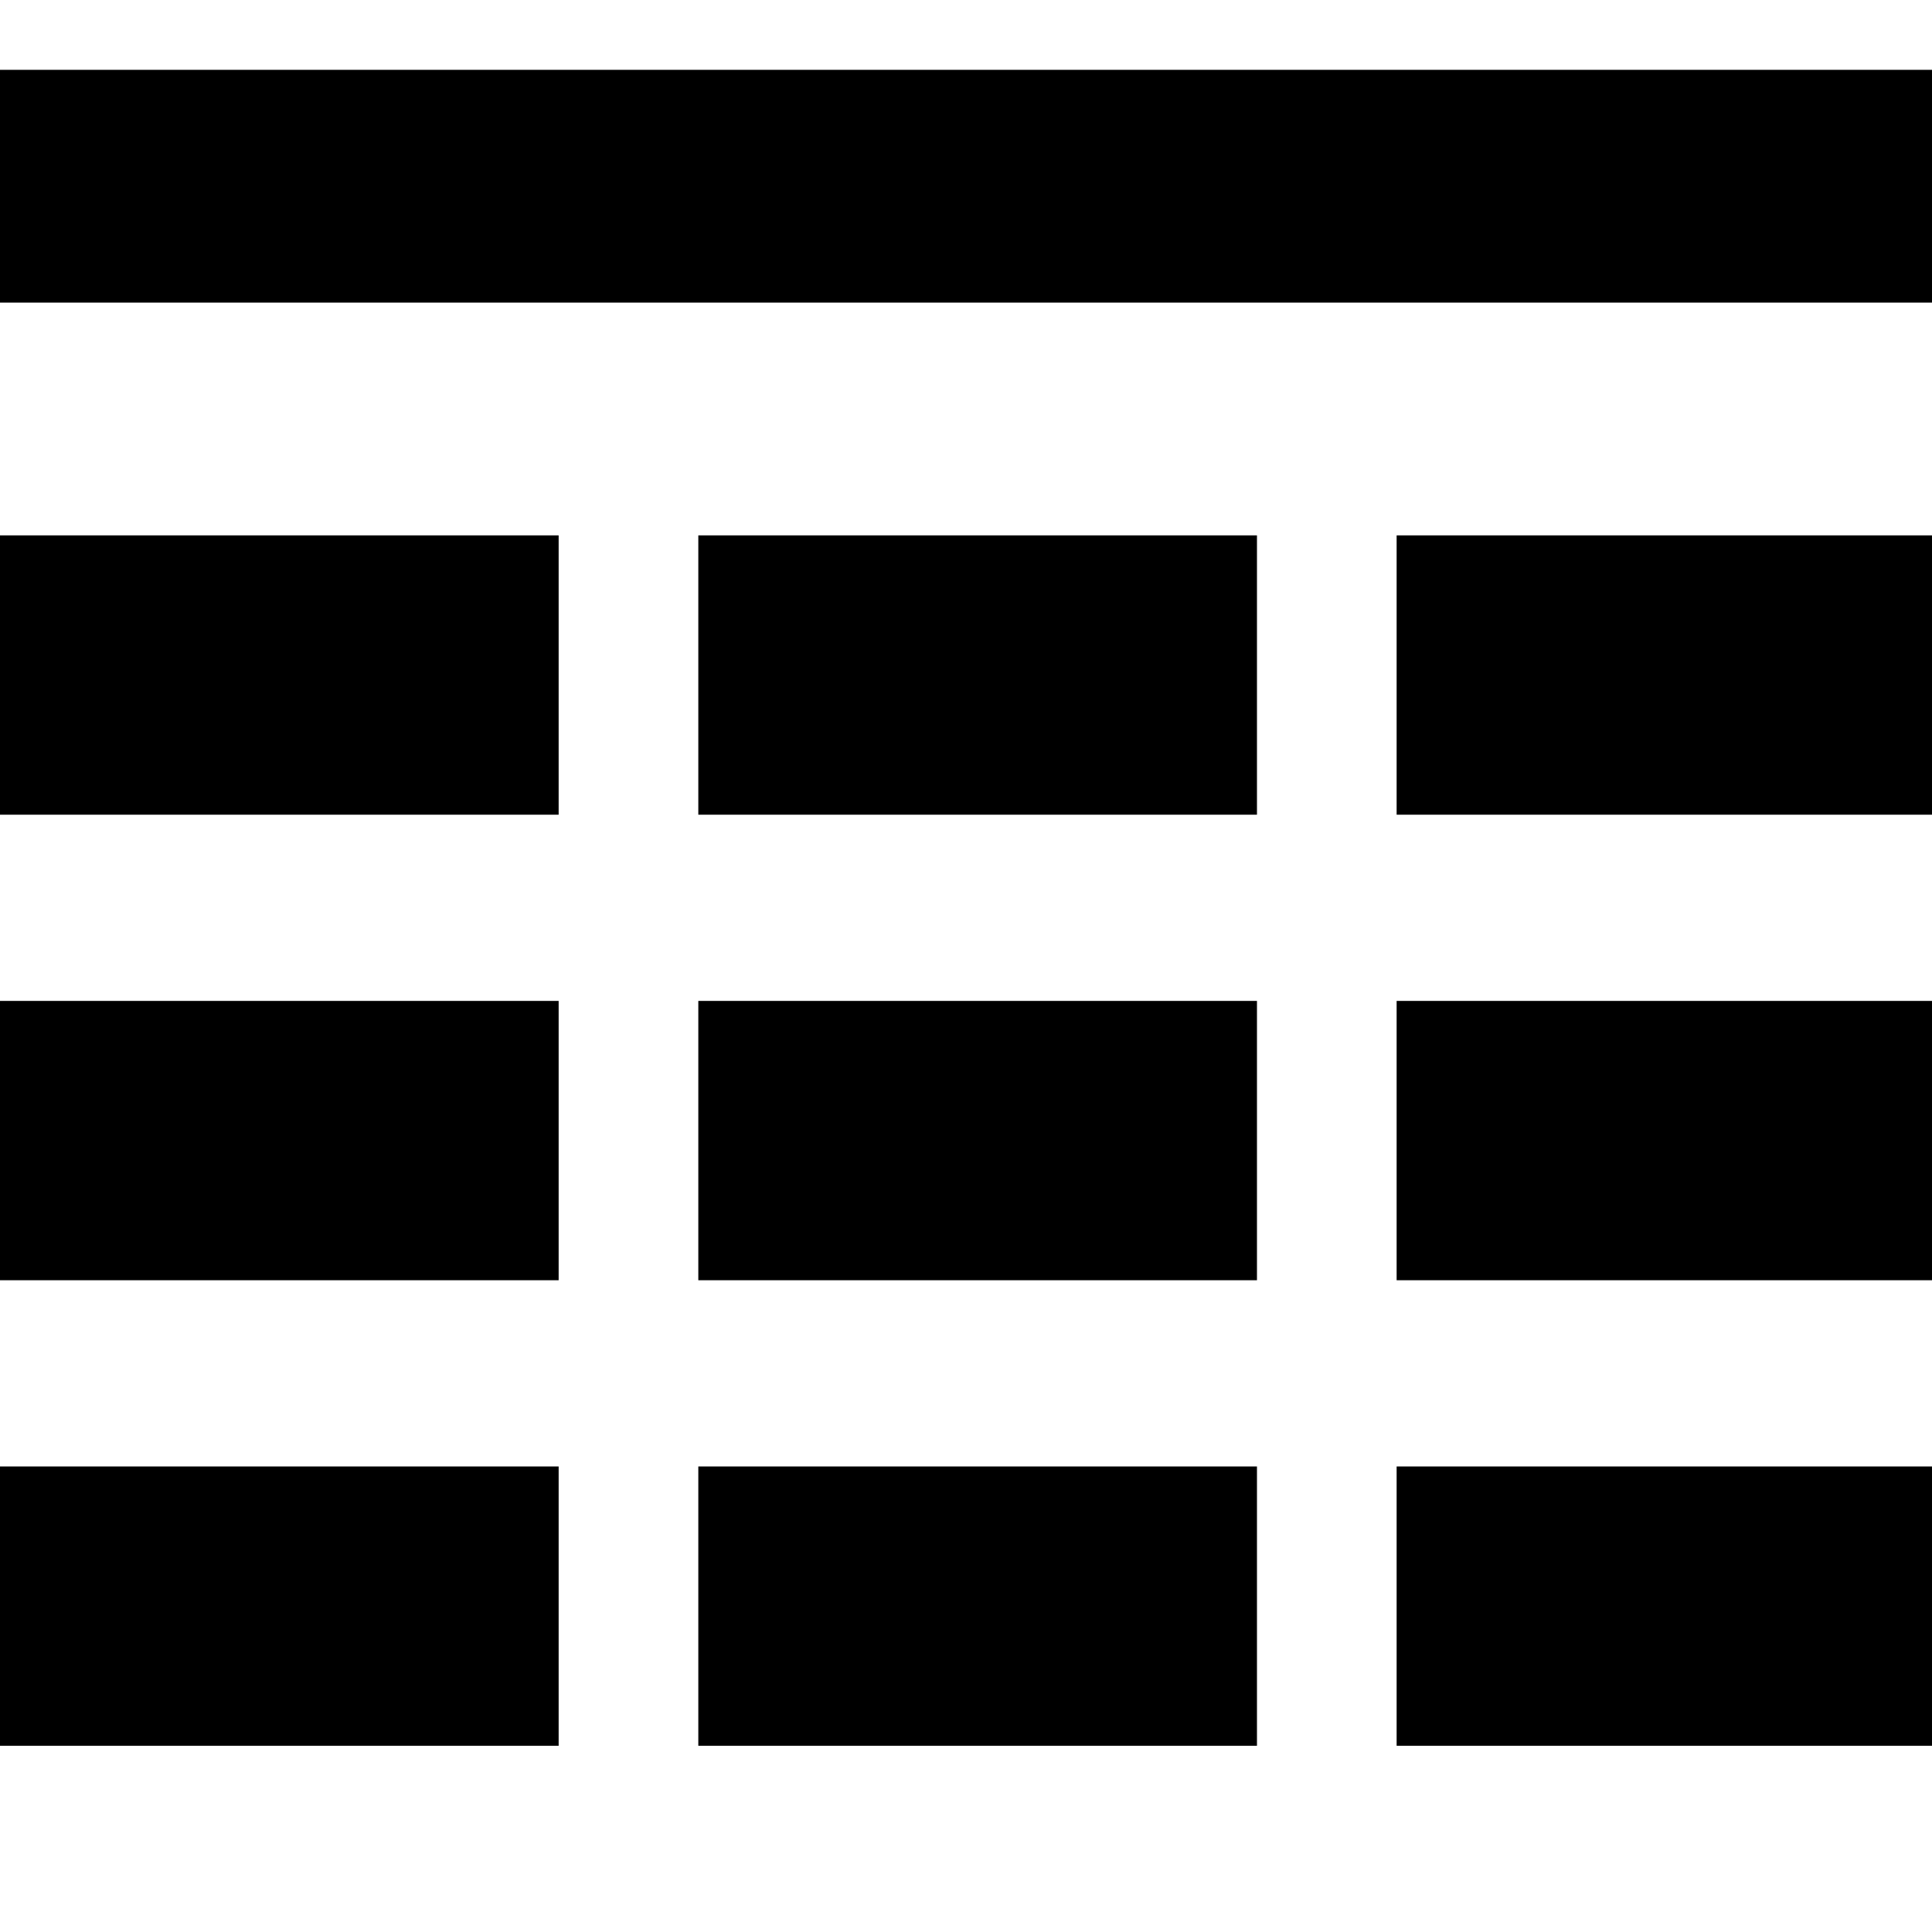
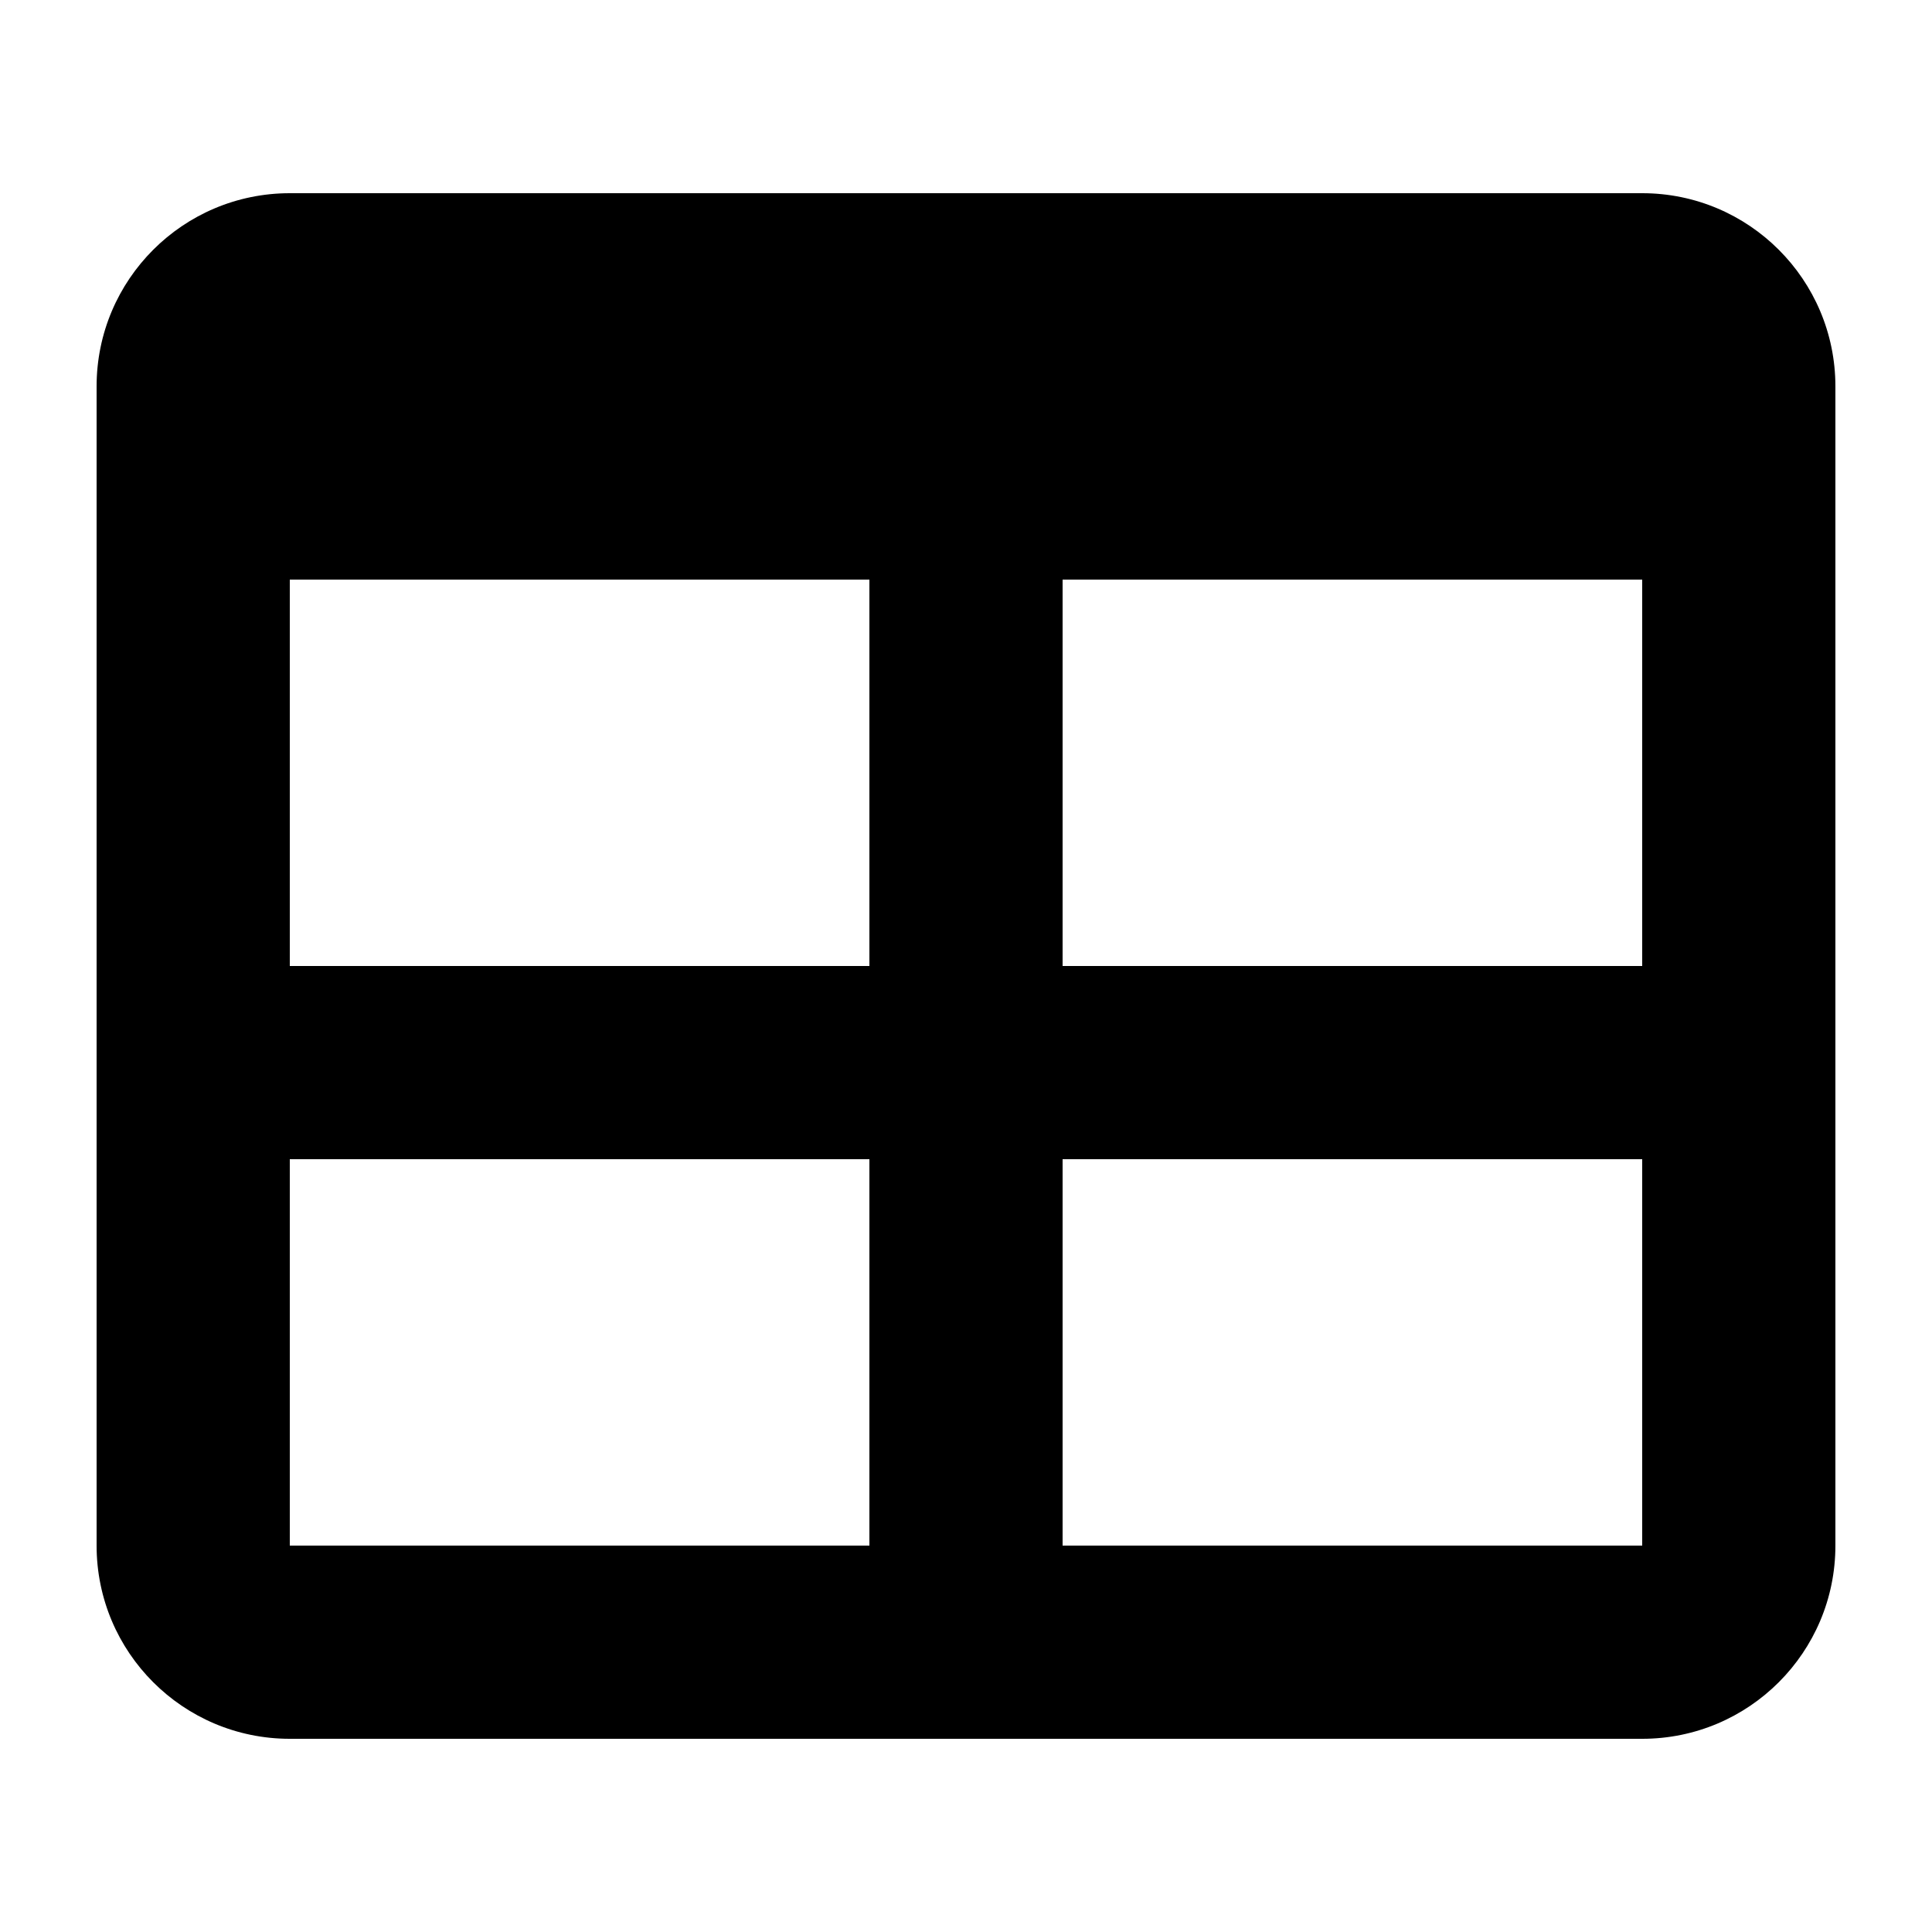
- <svg xmlns="http://www.w3.org/2000/svg" fill="#000" version="1.0" viewBox="0 0 415 415" style="enable-background:new 415 415 415 415;">
-   <rect x="150" y="115" width="120" height="60" />
-   <rect x="150" y="315" width="120" height="60" />
-   <rect x="300" y="115" width="120" height="60" />
-   <rect x="150" y="215" width="120" height="60" />
-   <rect x="0" y="215" width="120" height="60" />
-   <rect x="300" y="315" width="120" height="60" />
-   <rect x="300" y="215" width="120" height="60" />
-   <rect y="315" width="120" height="60" />
-   <rect x="0" y="115" width="120" height="60" />
-   <rect y="15" width="415" height="50" />
+ <svg xmlns="http://www.w3.org/2000/svg" width="20" height="20">
+   <path d="M3 2h14a2 2 0 0 1 2 2v12a2 2 0 0 1-2 2H3a2 2 0 0 1-2-2V4a2 2 0 0 1 2-2m0 4v4h6V6H3m8 0v4h6V6h-6m-8 6v4h6v-4H3m8 0v4h6v-4z" />
</svg>
